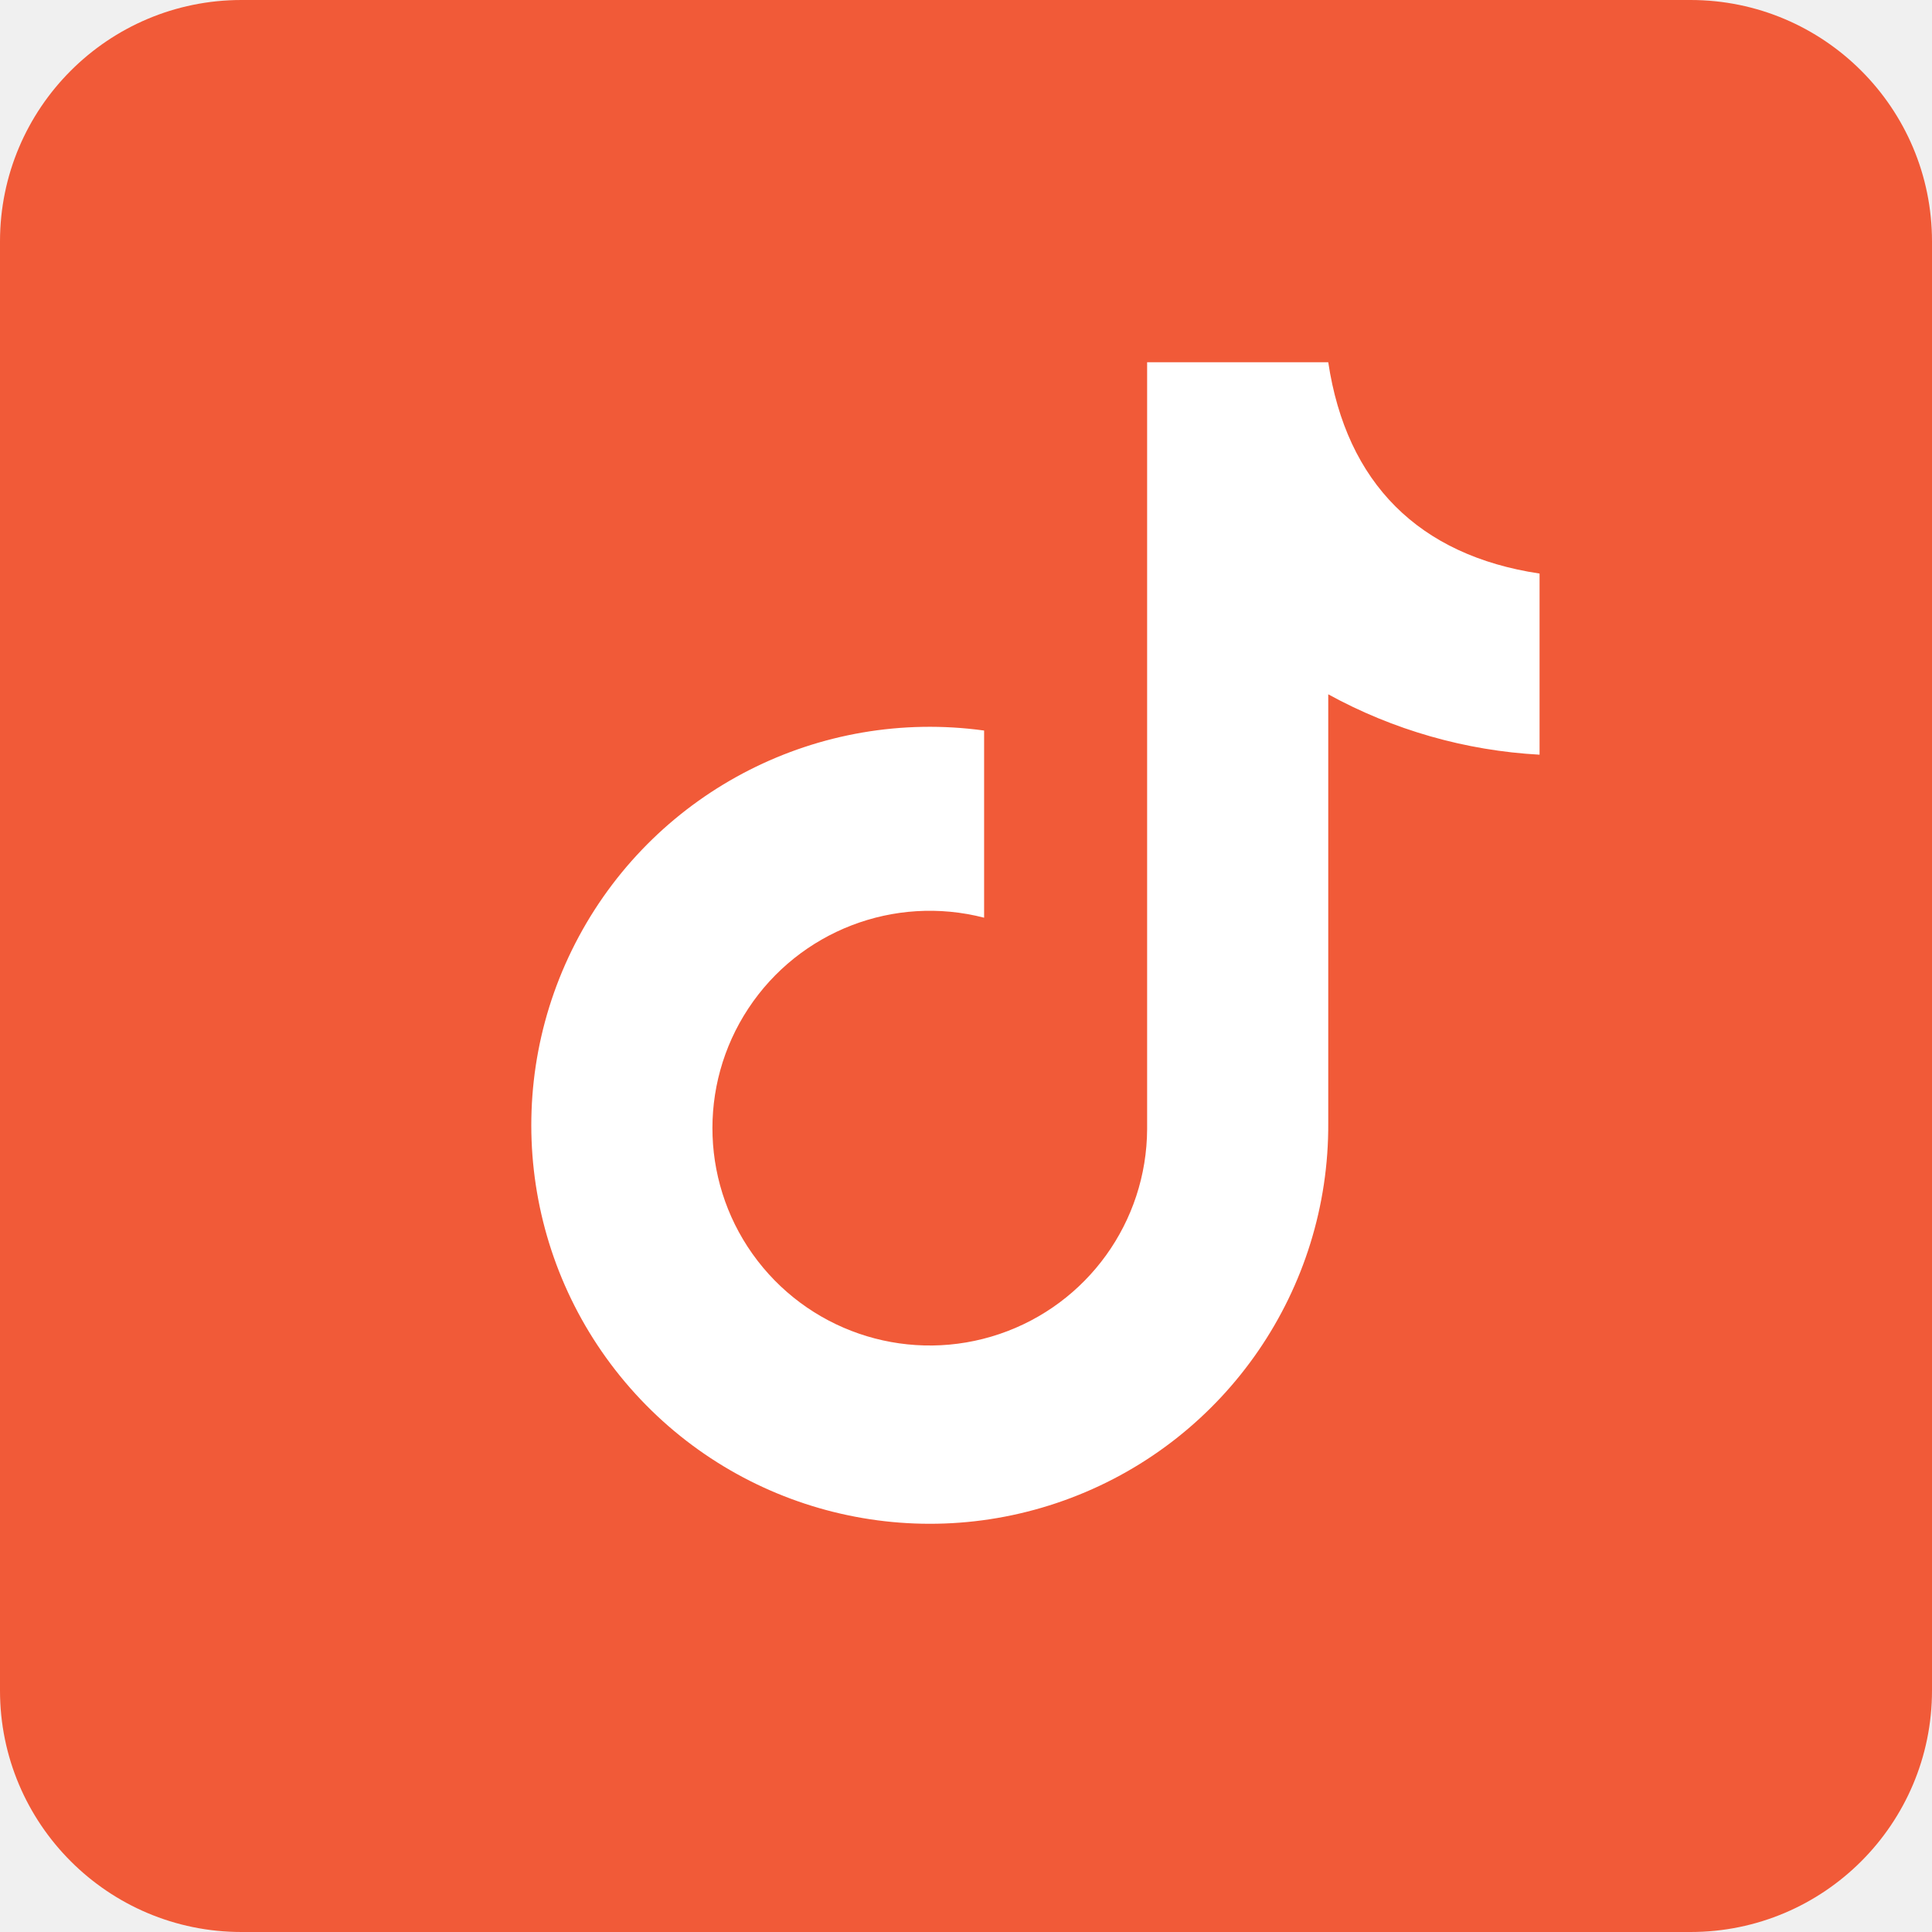
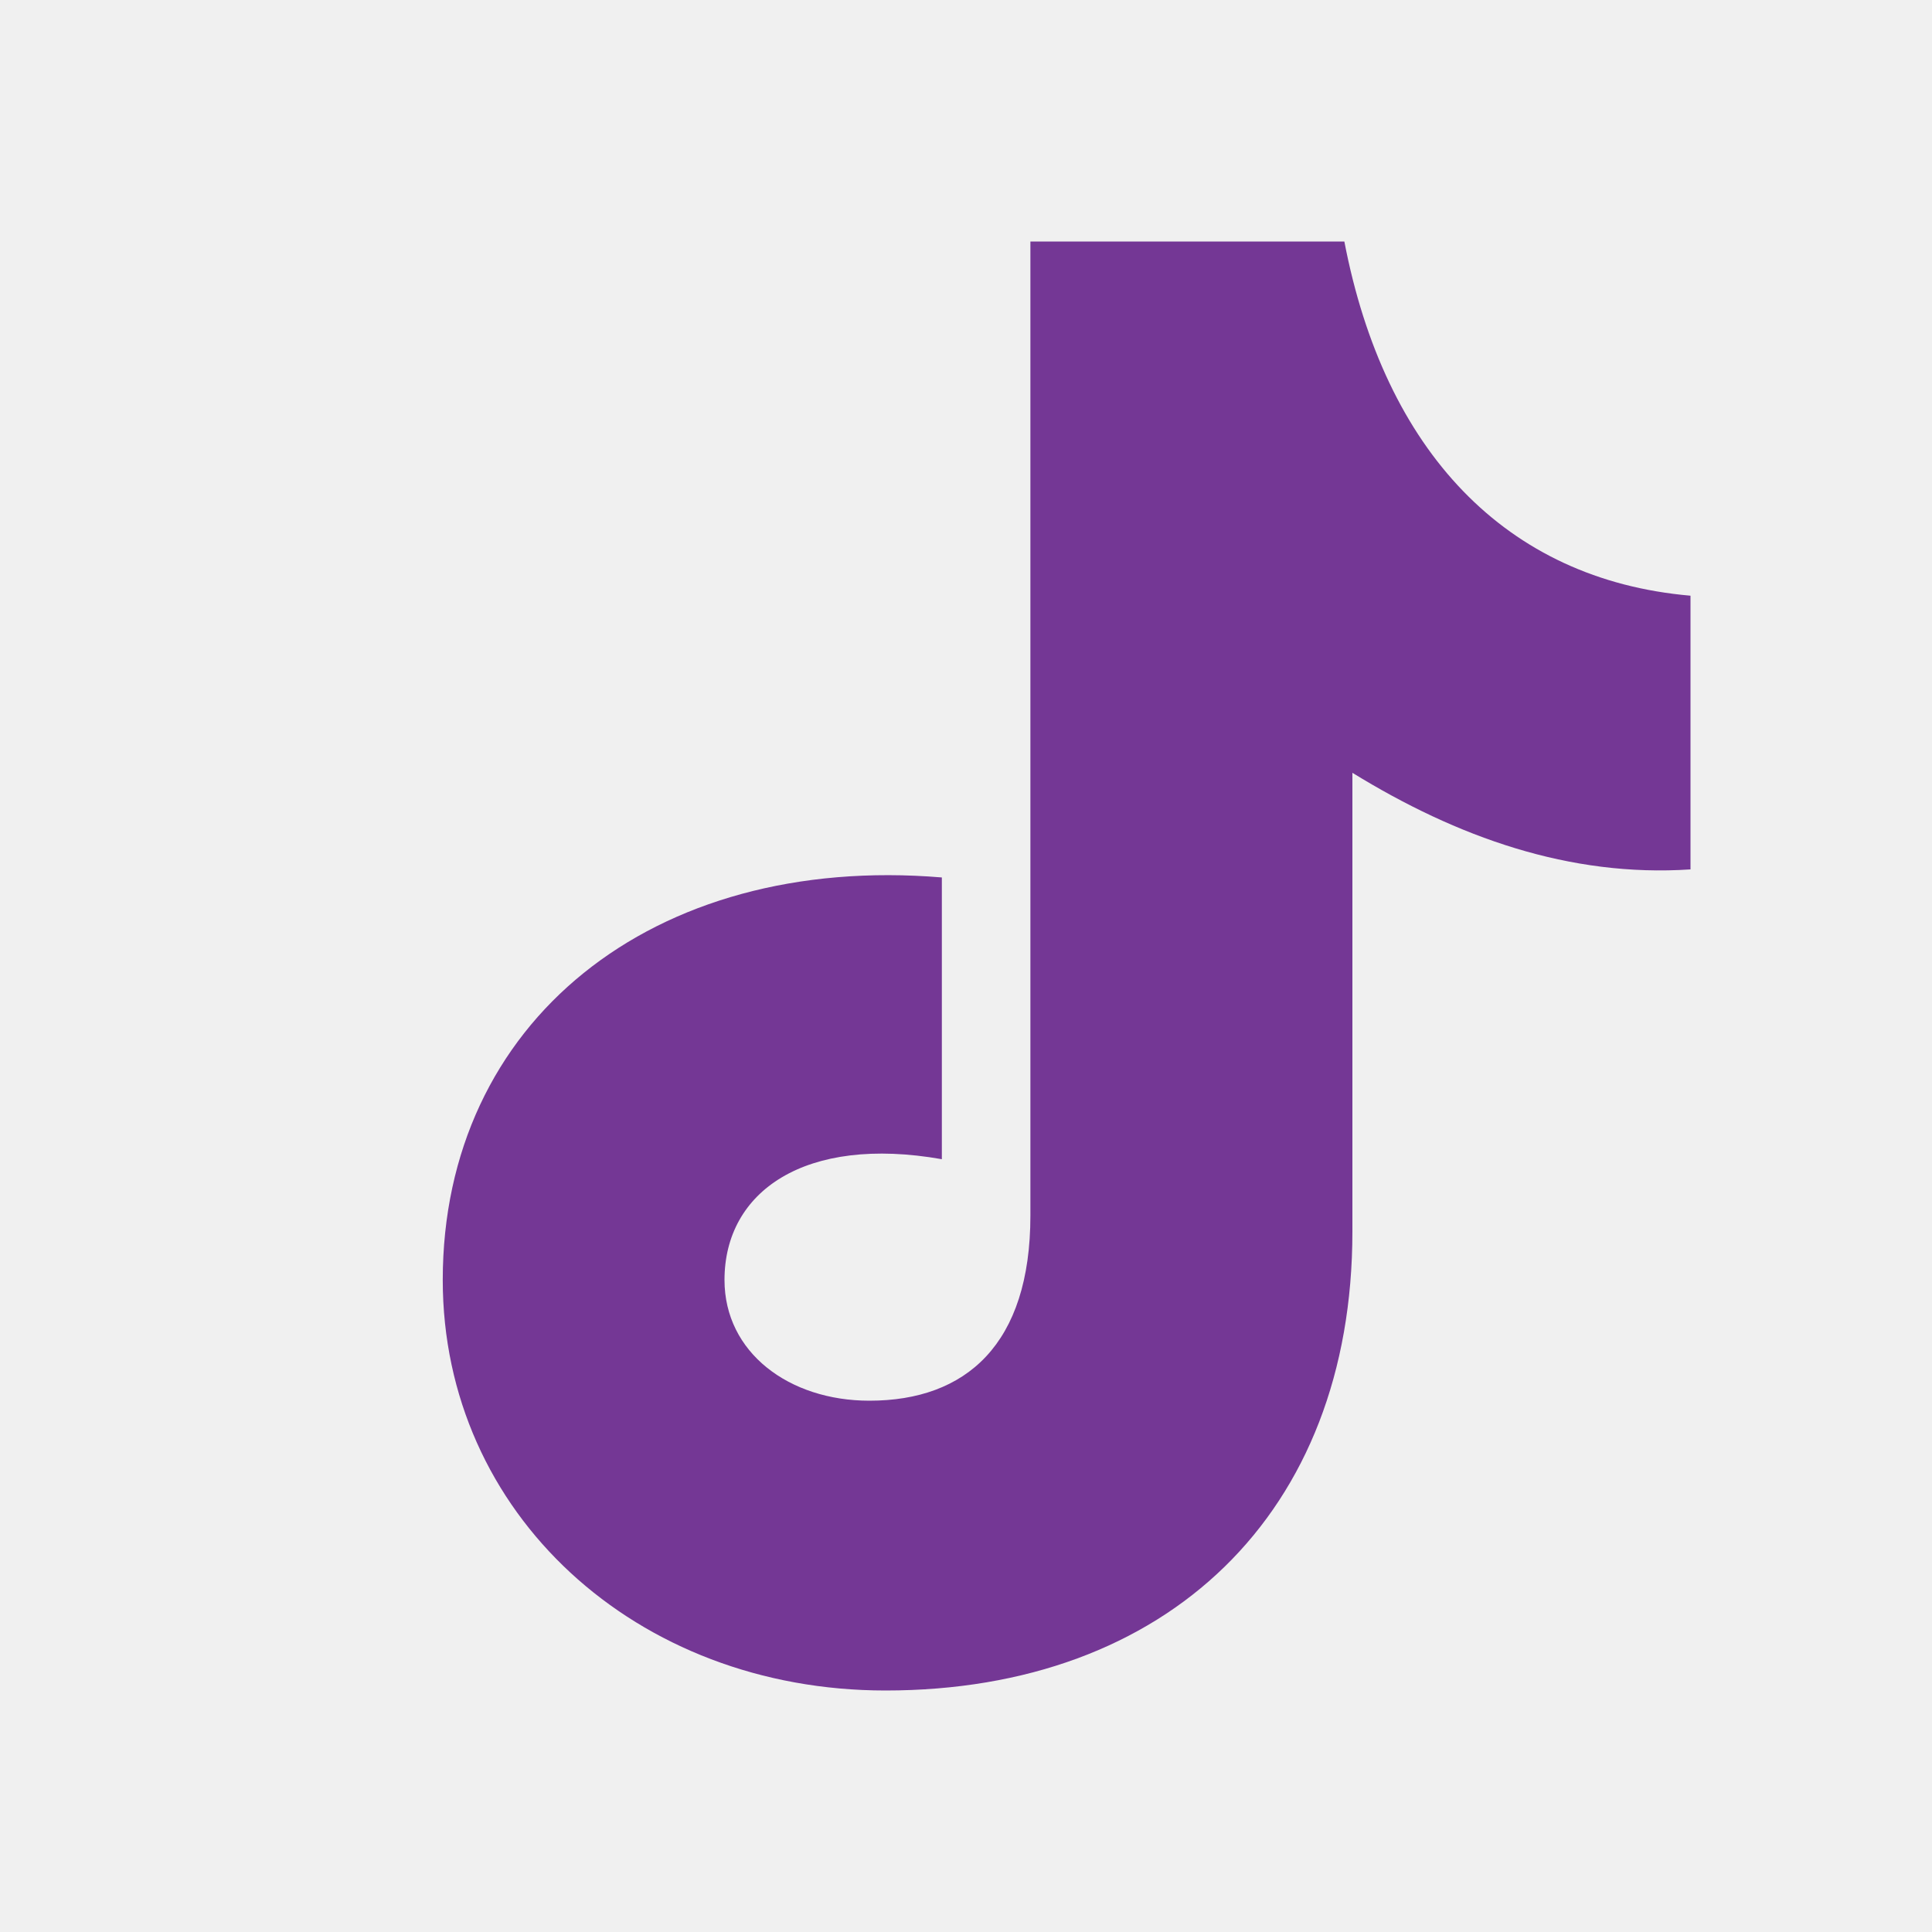
- <svg xmlns="http://www.w3.org/2000/svg" viewBox="0 0 32 32" role="img" aria-labelledby="title">
-   <rect width="32" height="32" rx="4" fill="#F15A38" />
-   <path fill="#fff" d="M19 6h3c.3 2 1.5 3.2 3.5 3.5v3a8.2 8.2 0 0 1-3.5-1v7.1a6.6 6.6 0 1 1-5.7-6.5v3.1a3.6 3.6 0 1 0 2.7 3.5V6z" />
+ <svg xmlns="http://www.w3.org/2000/svg" viewBox="0 0 24 24" role="img" aria-label="TikTok">
+   <path fill="#743795" d="M16.7 3c.5 2.6 2 4.2 4.3 4.4v3.4c-1.5.1-2.9-.4-4.2-1.2v5.7c0 3.5-2.3 5.7-5.8 5.7-3.1 0-5.5-2.2-5.5-5.1 0-3.2 2.6-5.3 6.2-5v3.5c-1.7-.3-2.7.4-2.7 1.5 0 .9.8 1.5 1.8 1.5 1.2 0 2-.7 2-2.3V3h3.9z" />
</svg>
